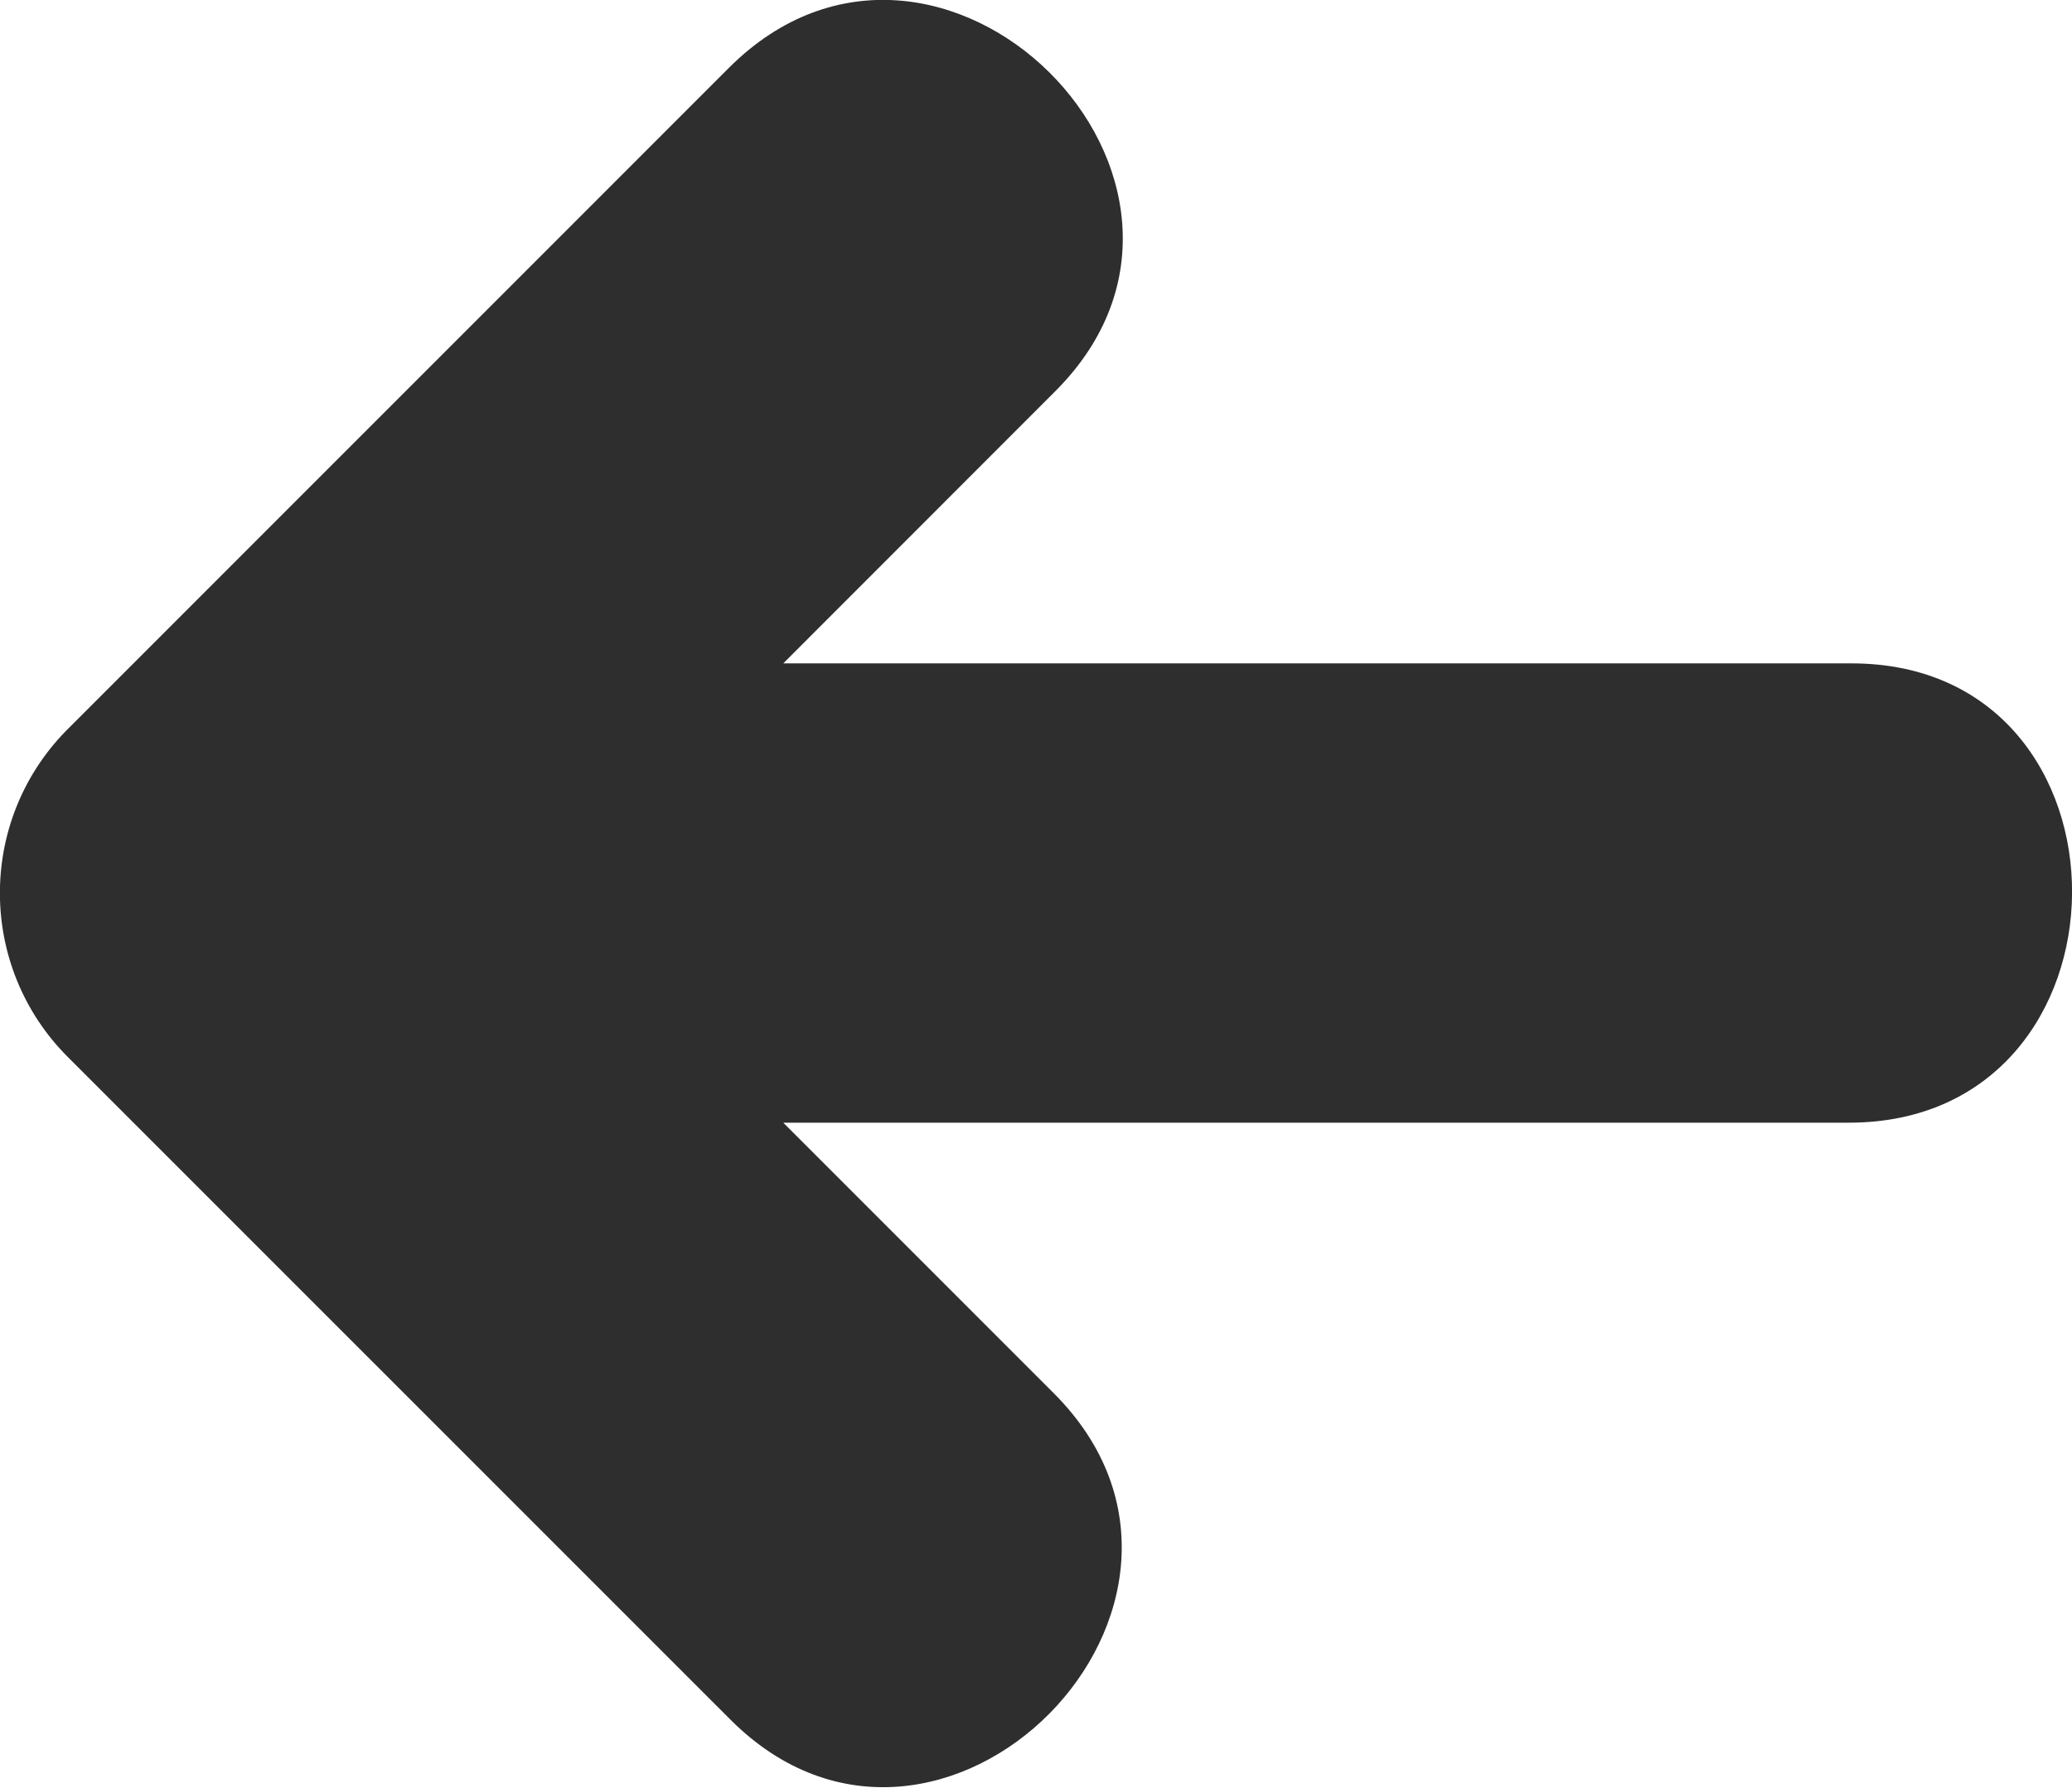
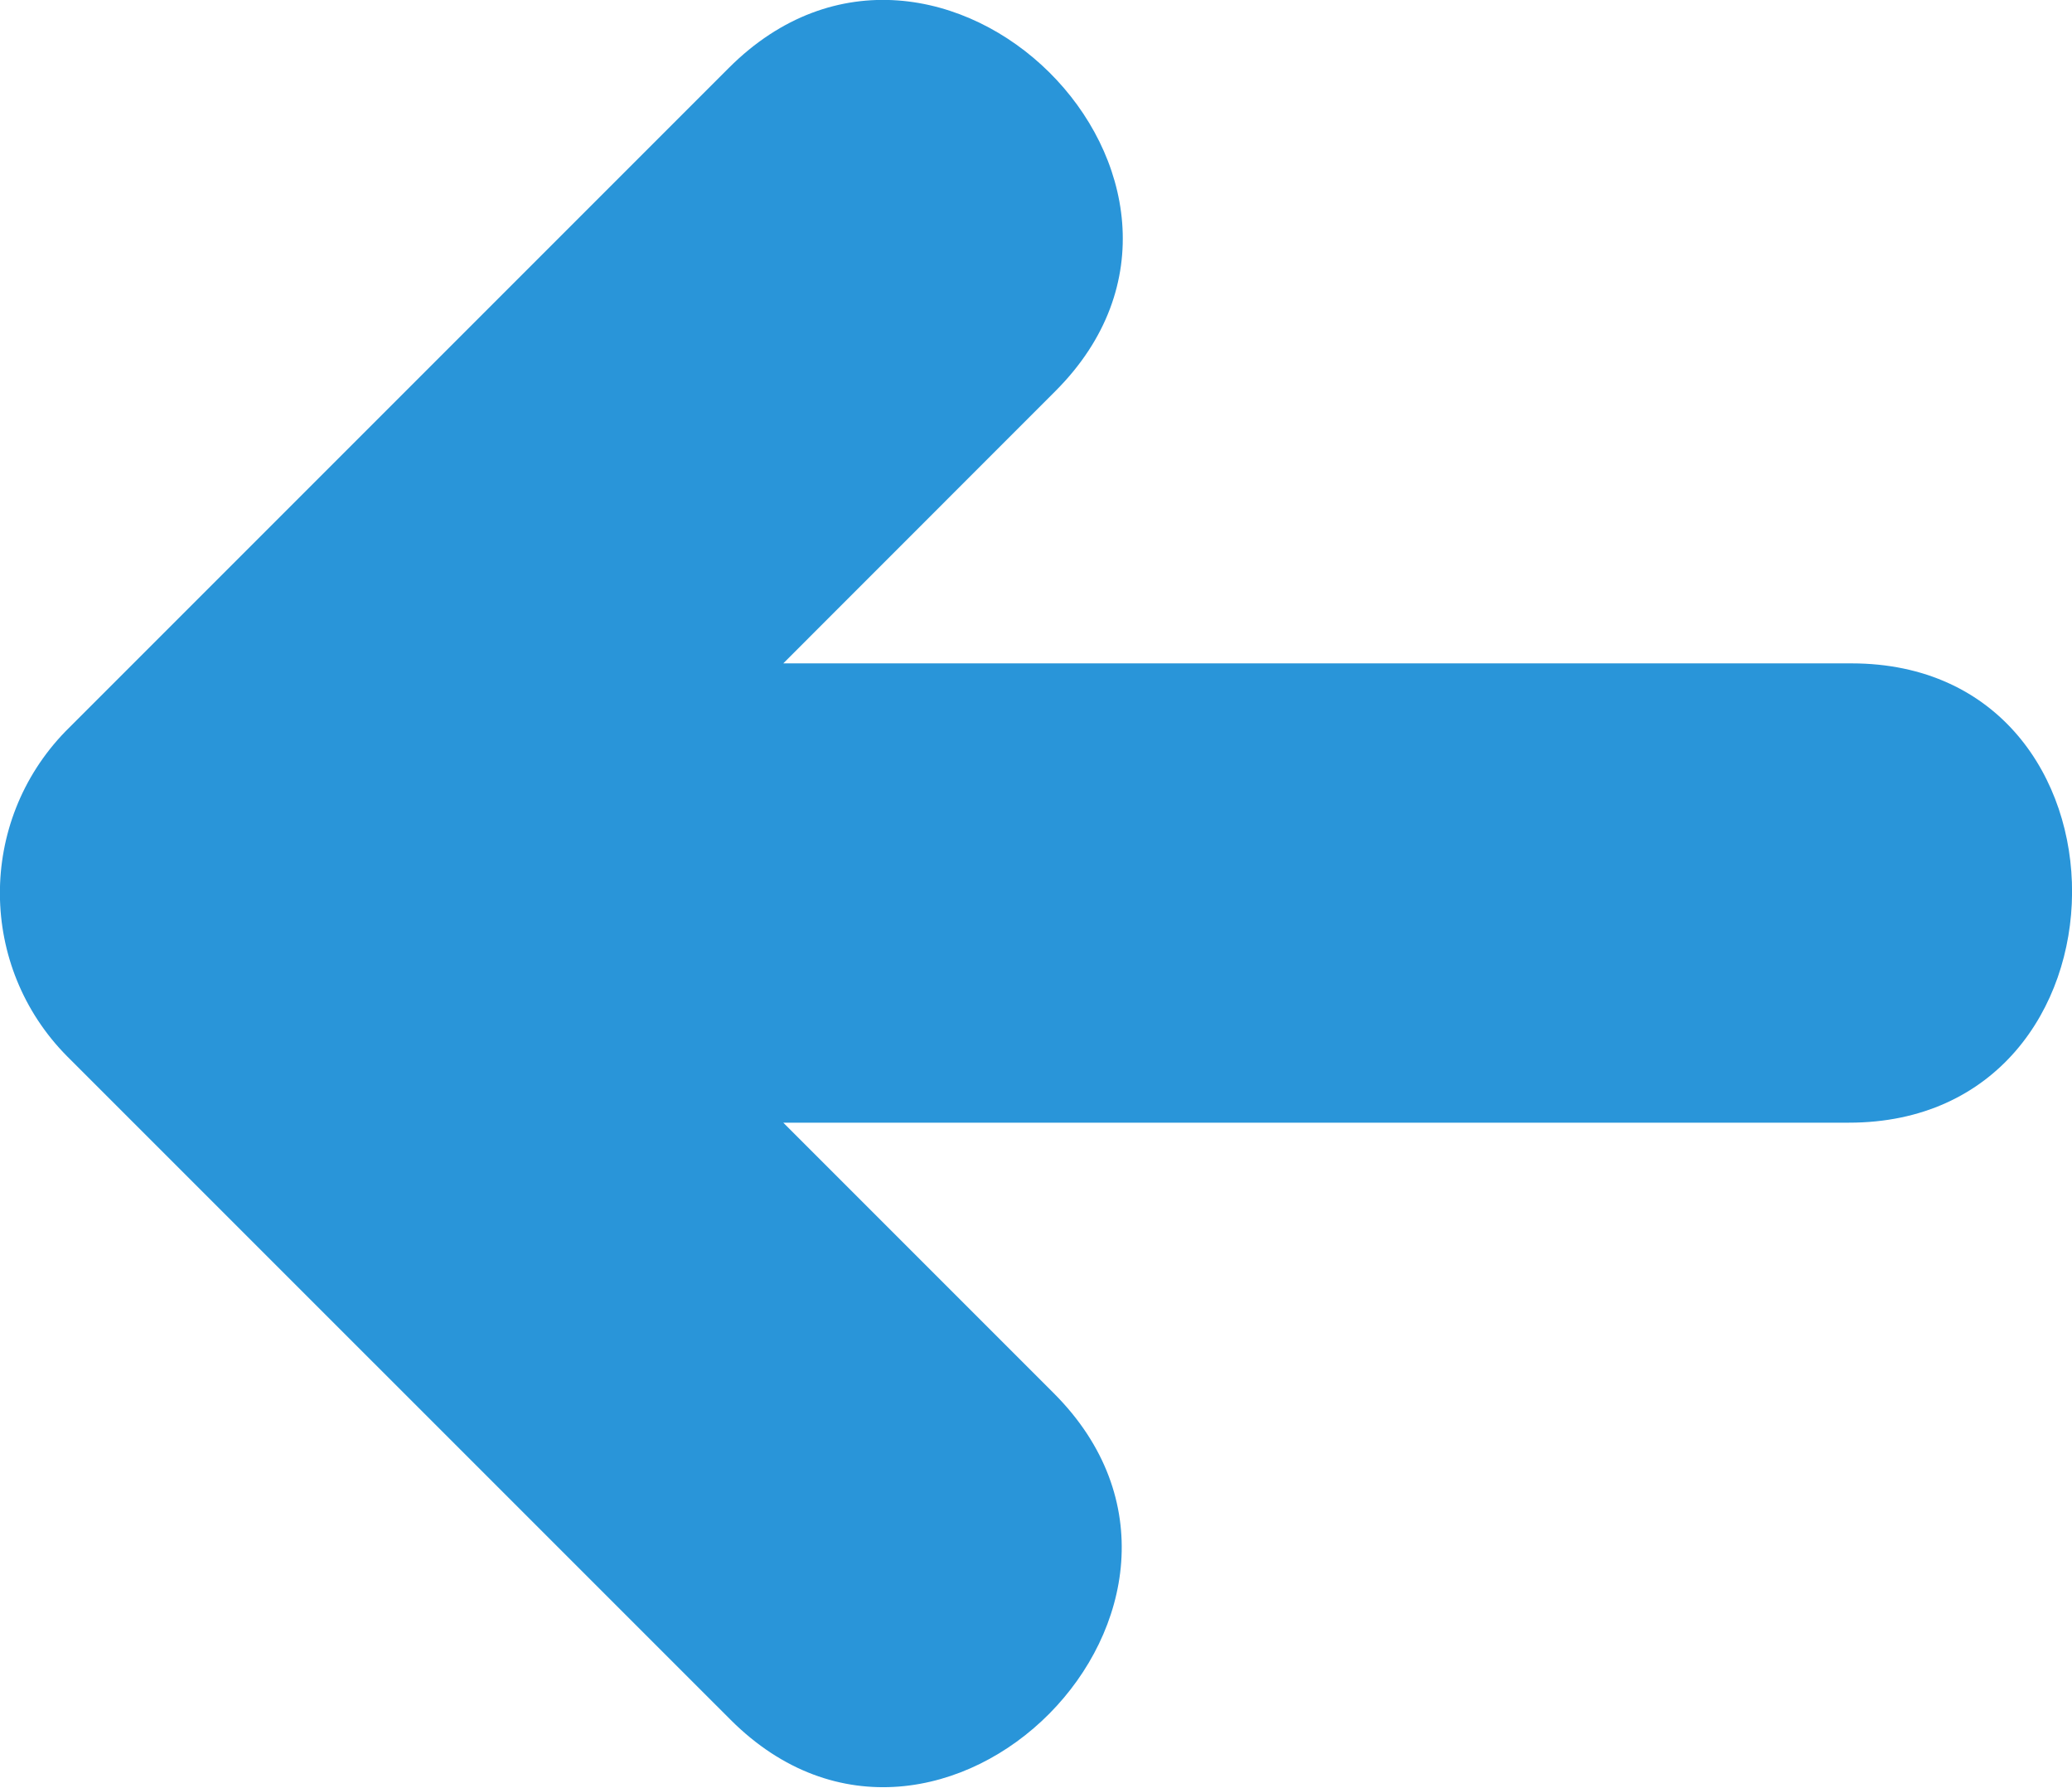
<svg xmlns="http://www.w3.org/2000/svg" width="19.234" height="16.589">
-   <path d="M17.187 6.157H7.271L9.797 3.63c1.943-1.943-1.084-4.947-3.031-3L.607 6.789a2.153 2.153 0 00.016 3.015l6.159 6.158c1.943 1.943 4.947-1.084 3-3.031L7.271 10.42h9.89c2.748.002 2.773-4.263.026-4.263z" fill="#2e2e2e" />
+   <path d="M17.187 6.157H7.271L9.797 3.63c1.943-1.943-1.084-4.947-3.031-3L.607 6.789a2.153 2.153 0 00.016 3.015l6.159 6.158c1.943 1.943 4.947-1.084 3-3.031L7.271 10.42h9.89c2.748.002 2.773-4.263.026-4.263z" fill="#2995D9" />
</svg>
